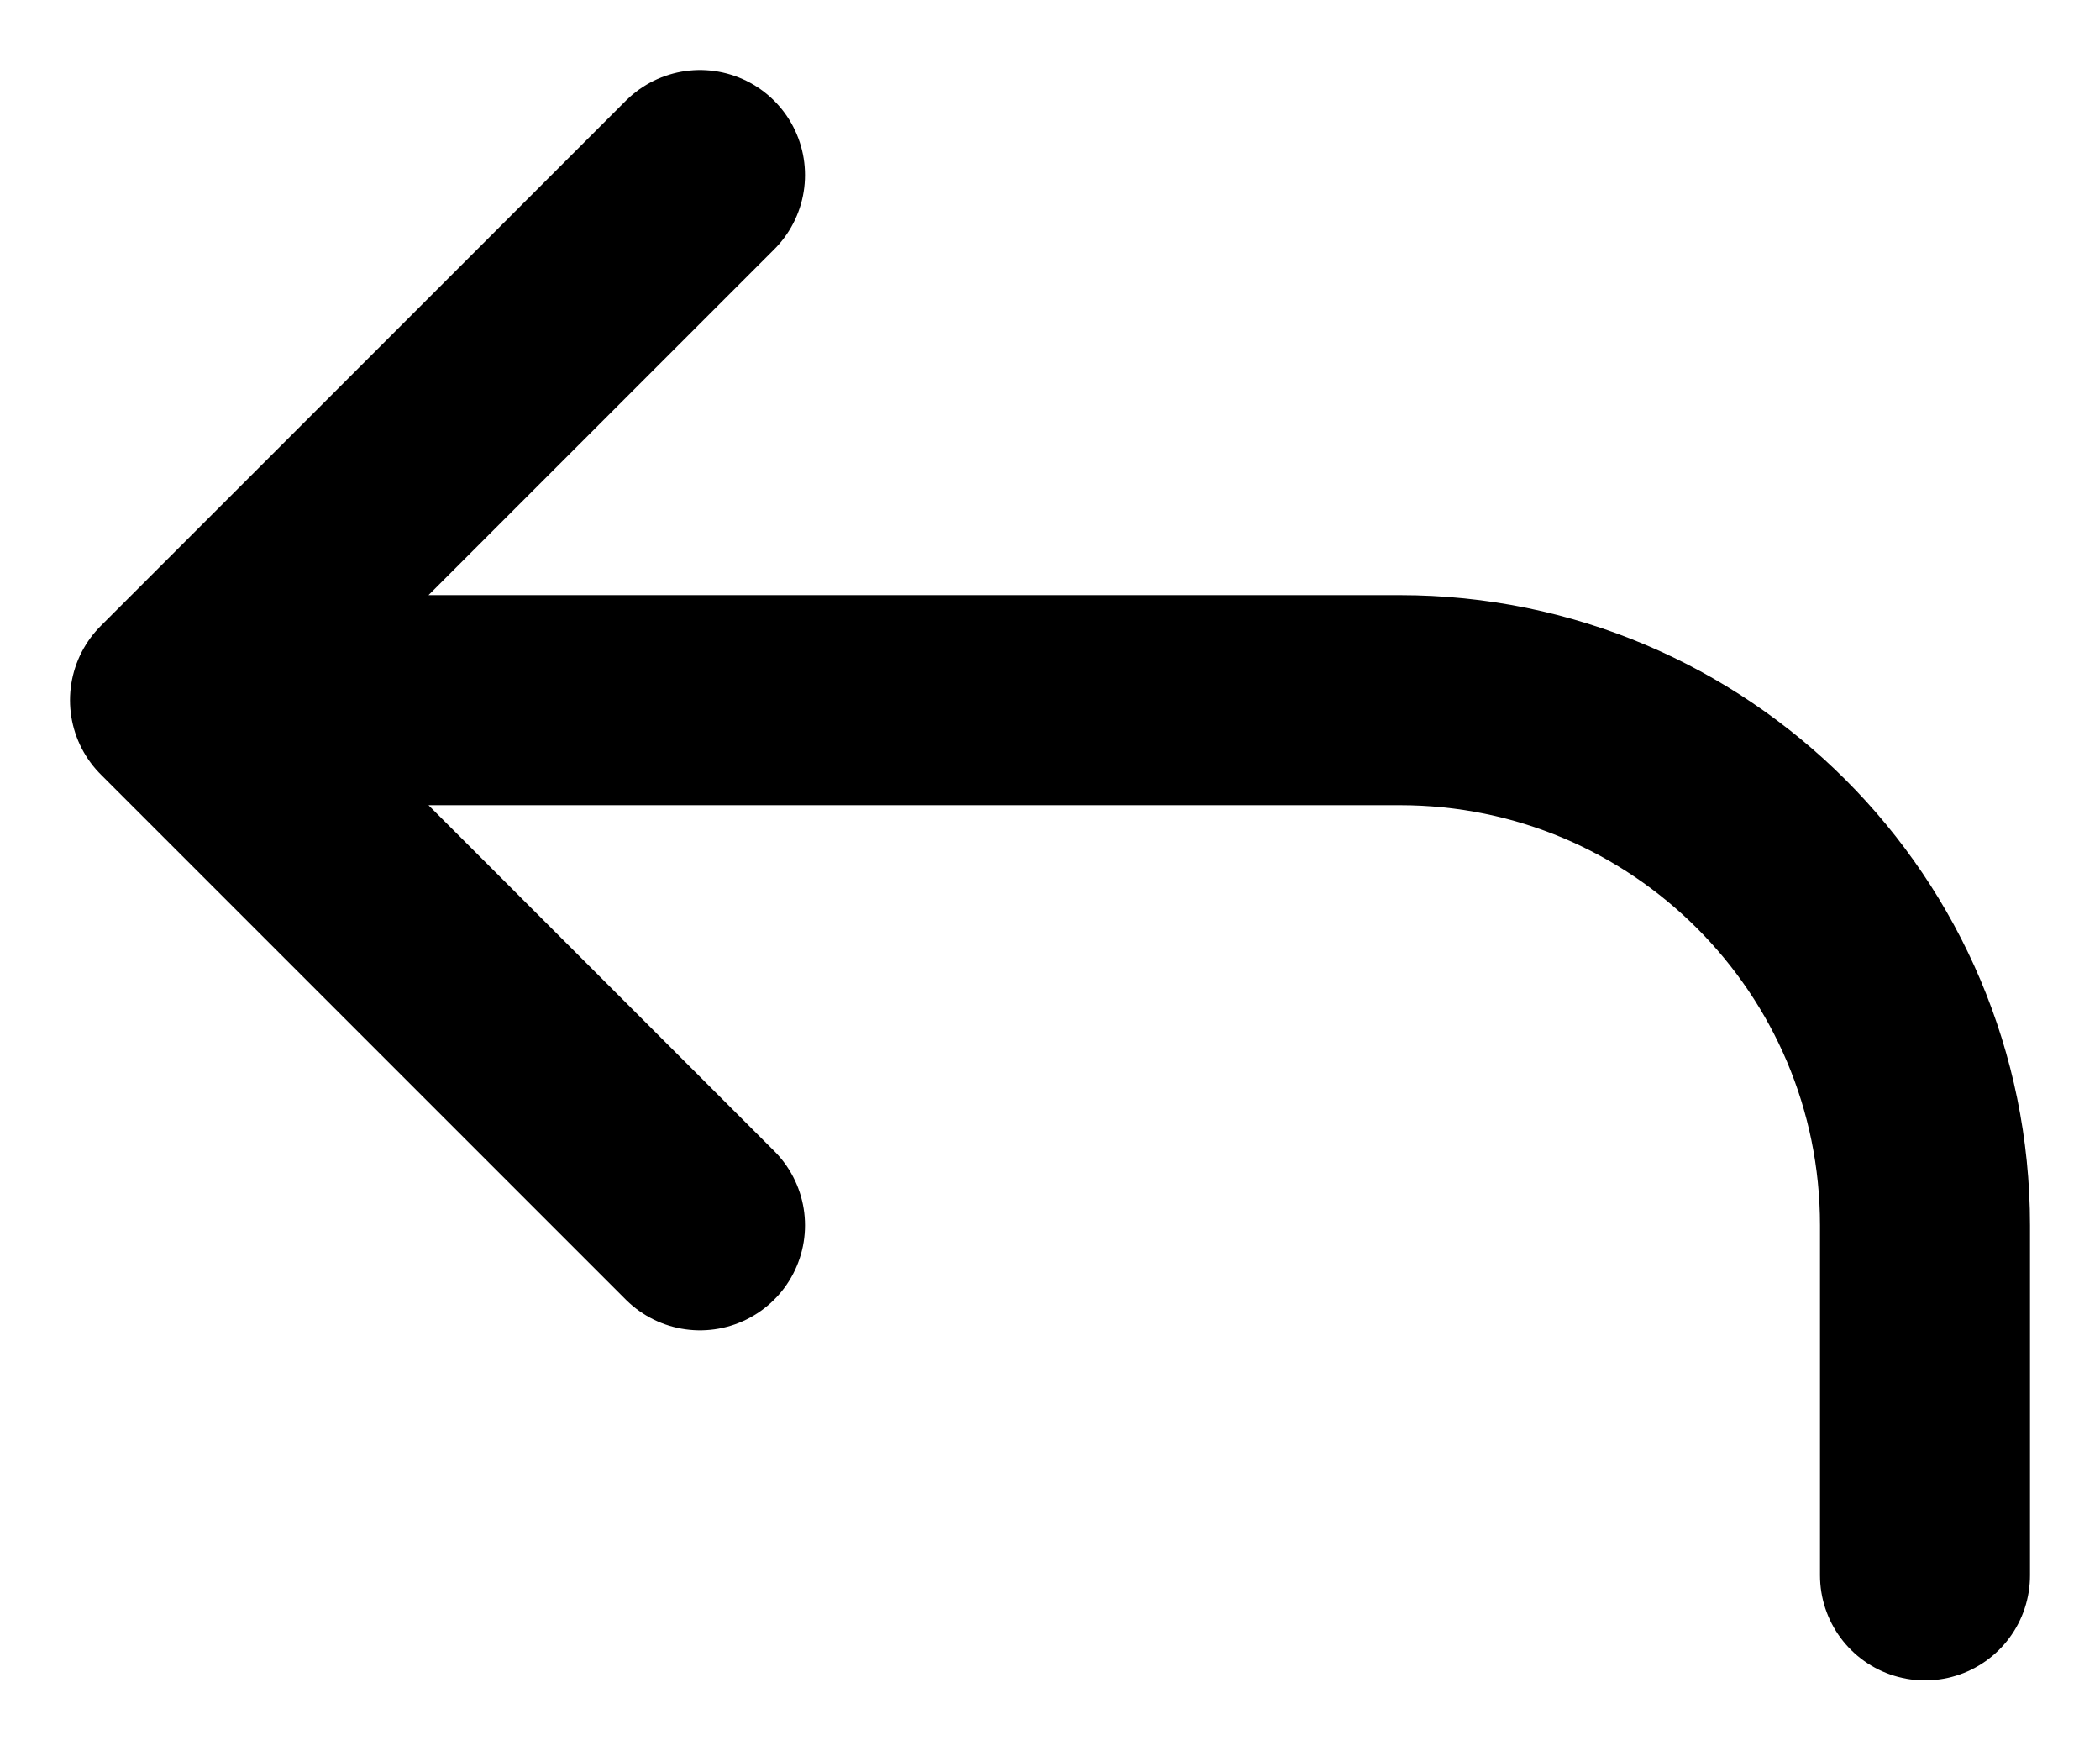
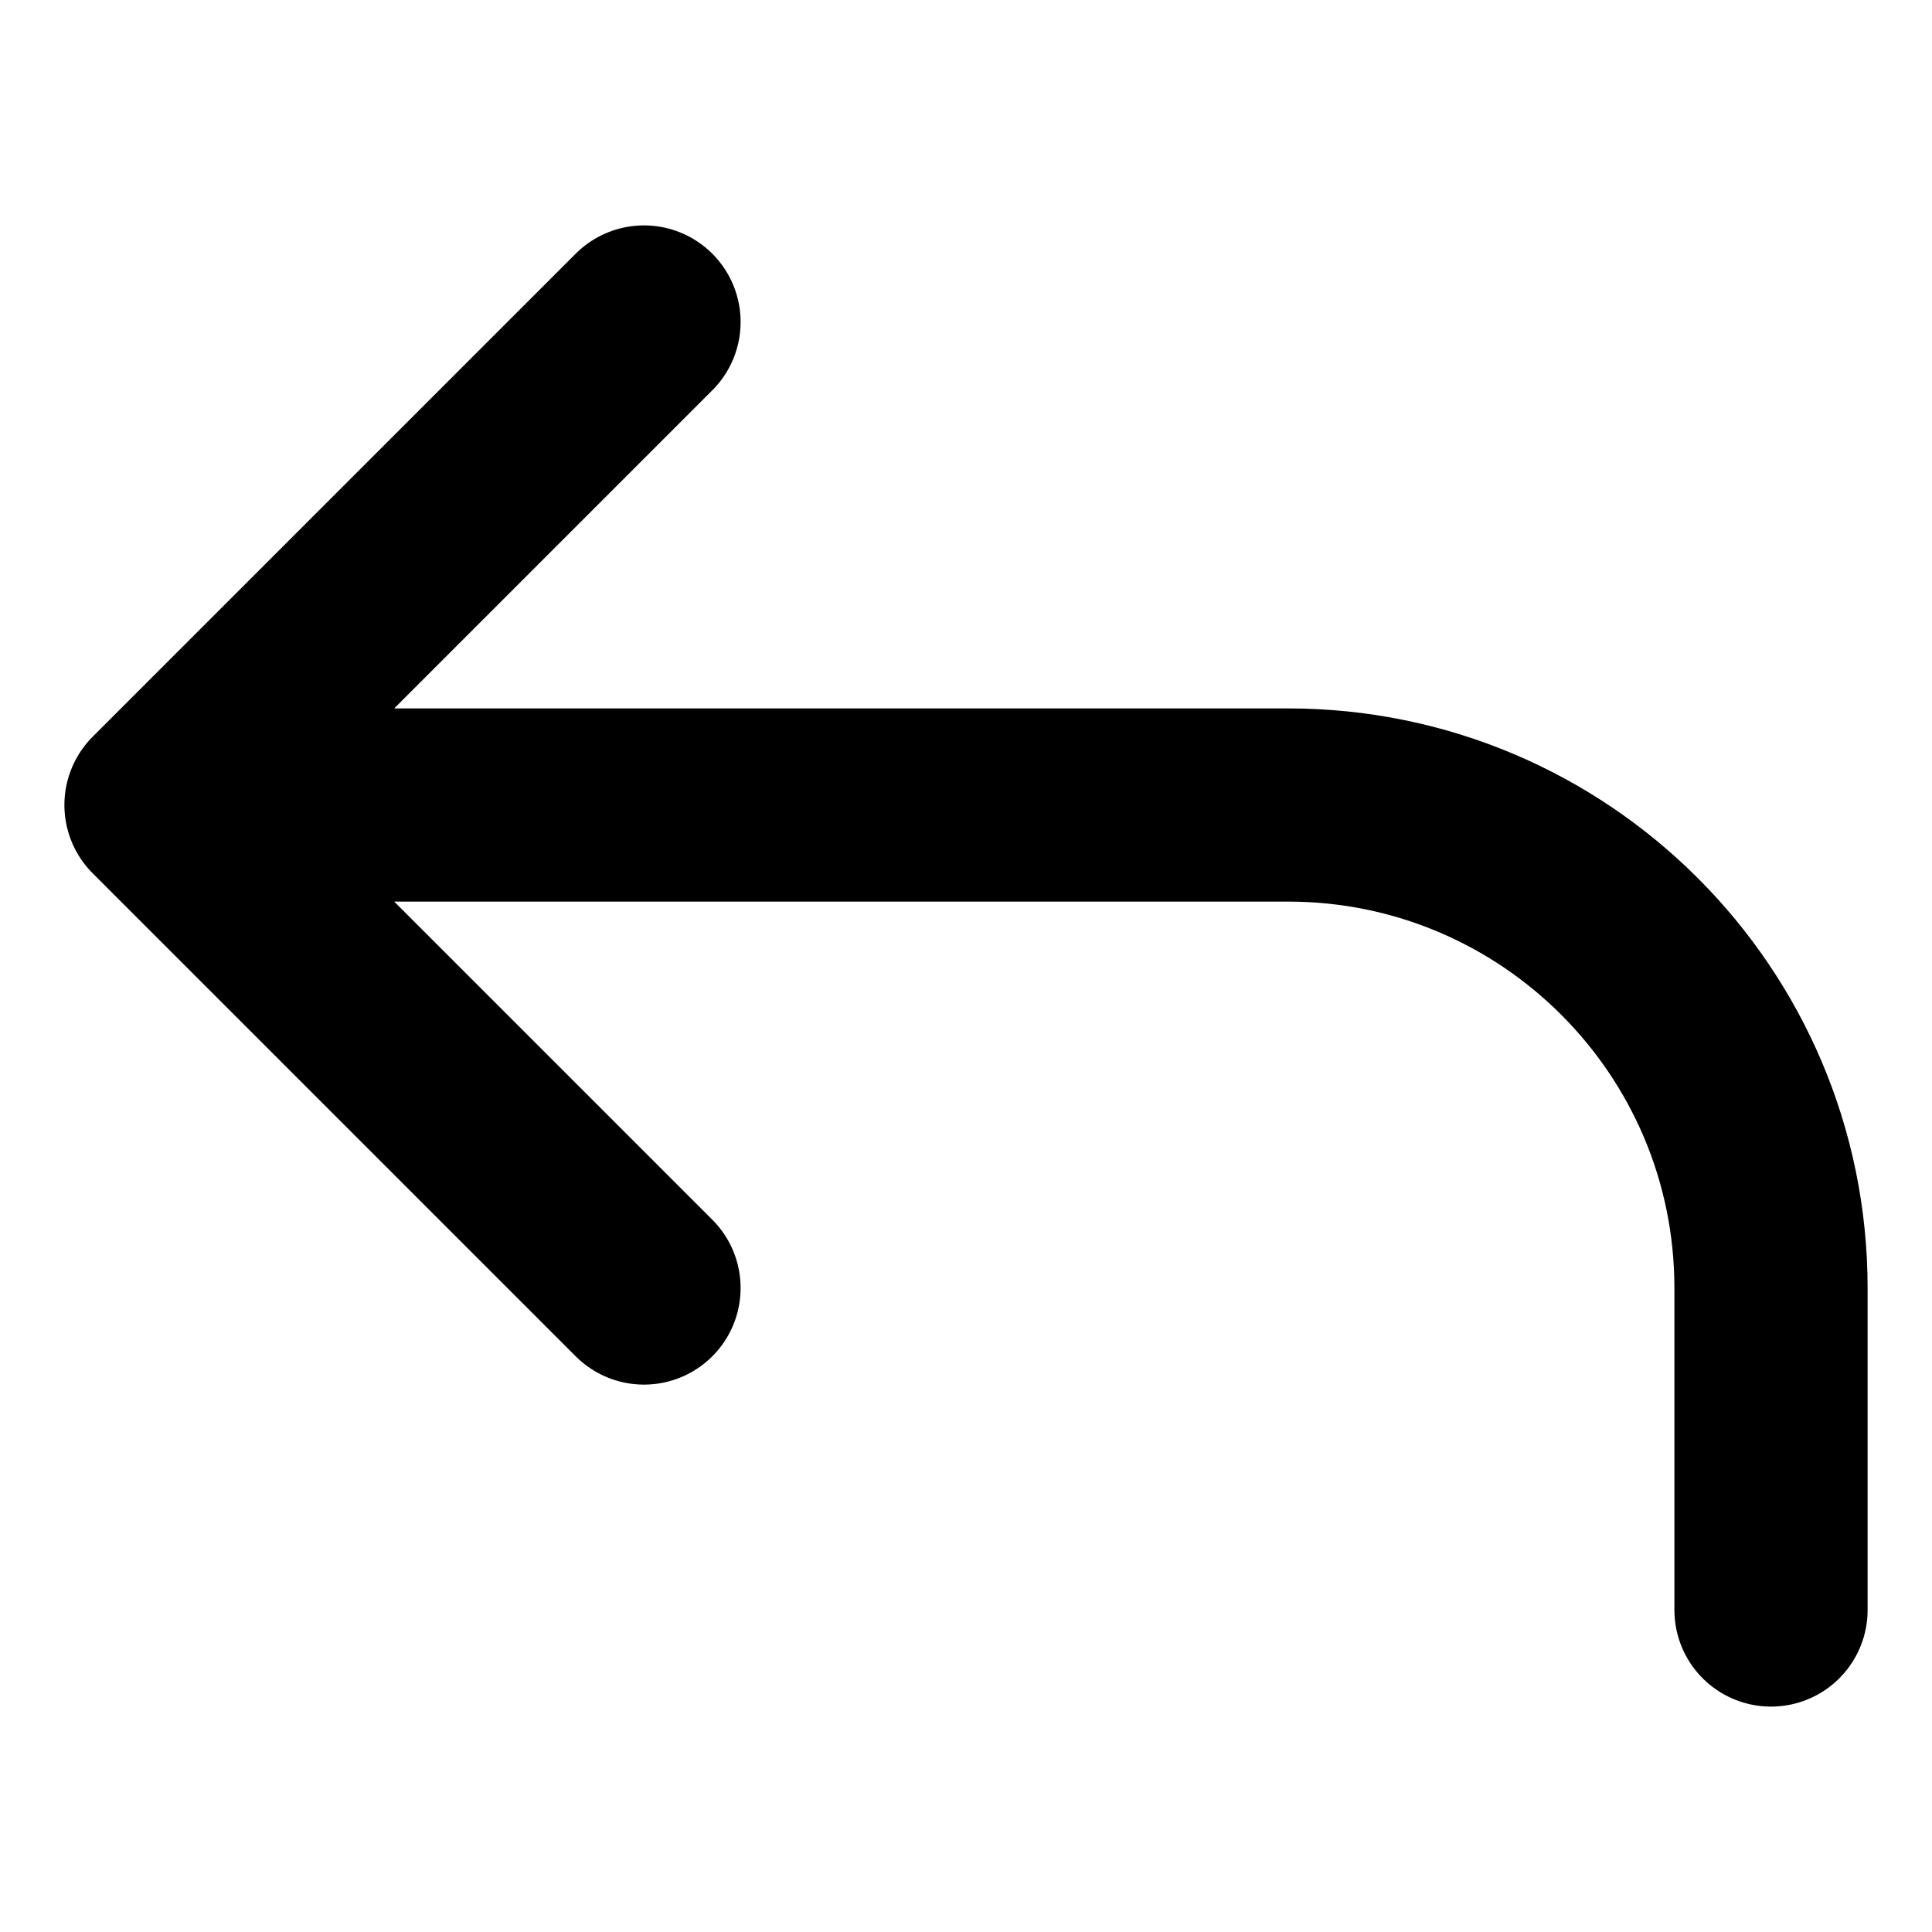
- <svg xmlns="http://www.w3.org/2000/svg" width="12" height="10" viewBox="0 0 12 10" fill="none">
-   <path d="M1 4L4 1M1 4L4 7M1 4H8C9.657 4 11 5.343 11 7V9" stroke="currentColor" stroke-width="1.2" stroke-linecap="round" stroke-linejoin="round" fill="none" />
+ <svg xmlns="http://www.w3.org/2000/svg" width="16" height="16" viewBox="0 0 16 16">
+   <svg width="16" height="16" viewBox="0 0 12 10" fill="none">
+     <path d="M1 4L4 1M1 4L4 7M1 4H8C9.657 4 11 5.343 11 7V9" stroke="currentColor" stroke-width="1.2" stroke-linecap="round" stroke-linejoin="round" fill="none" />
+   </svg>
</svg>
